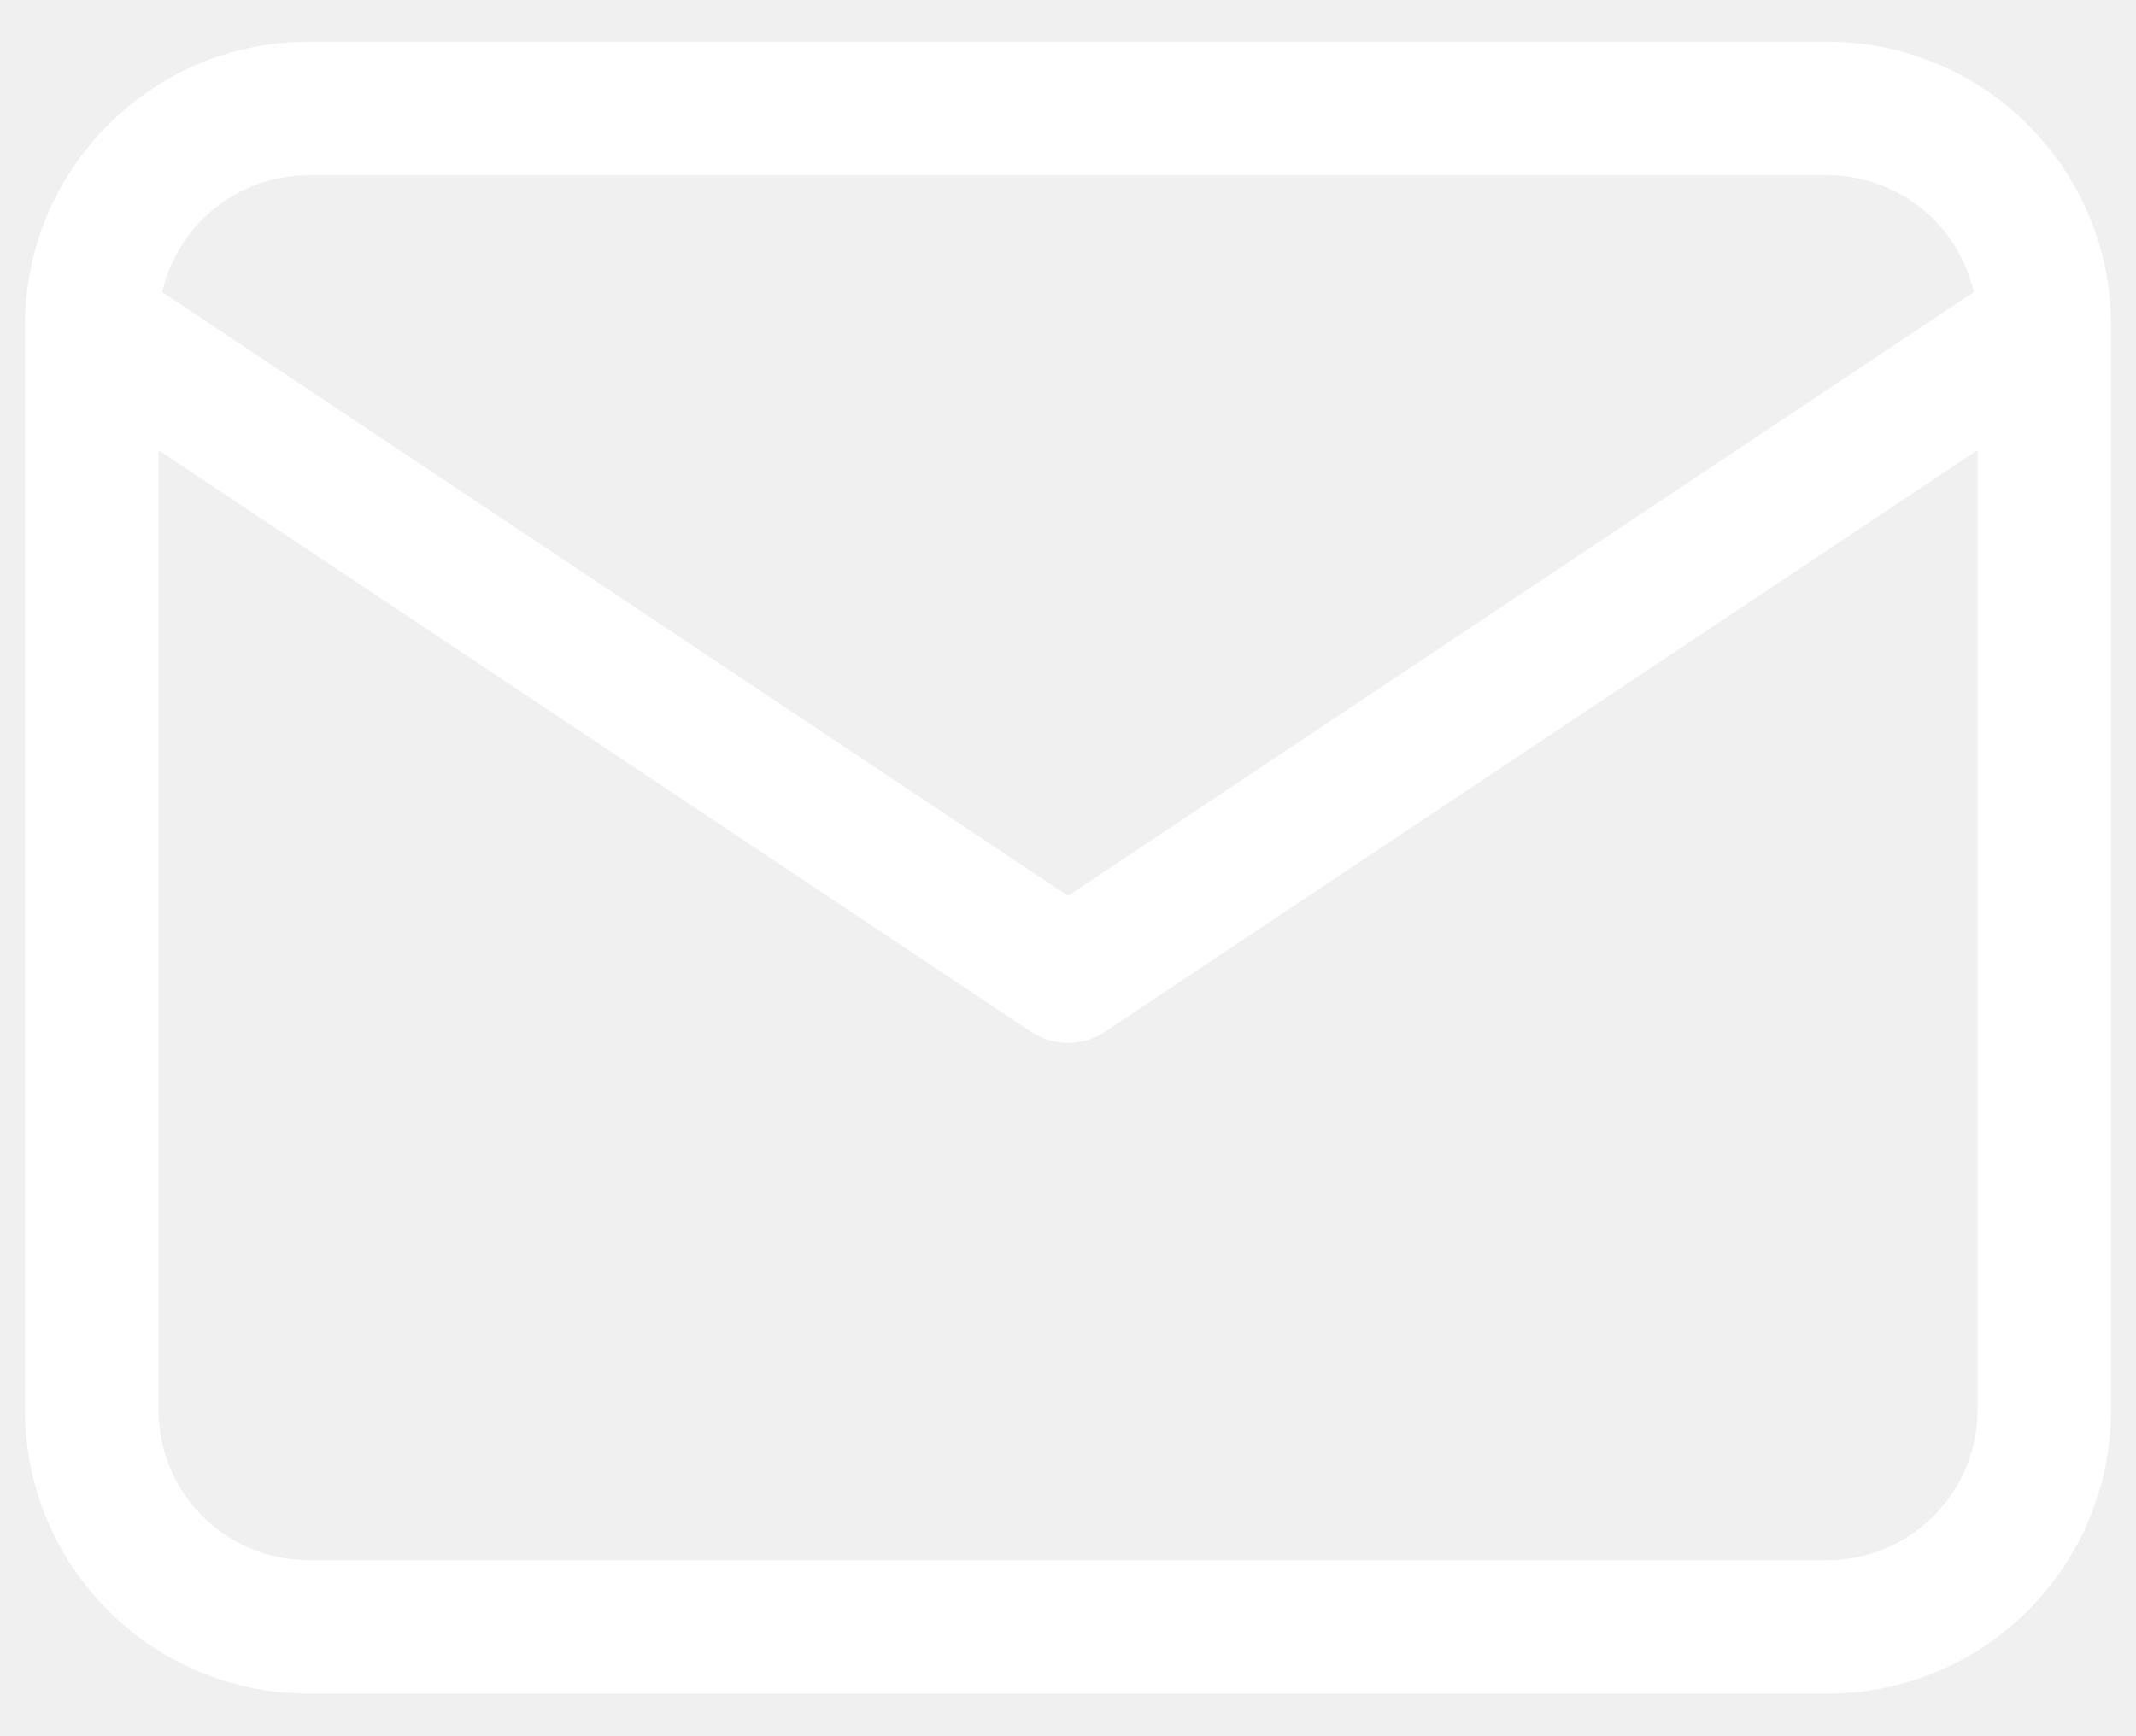
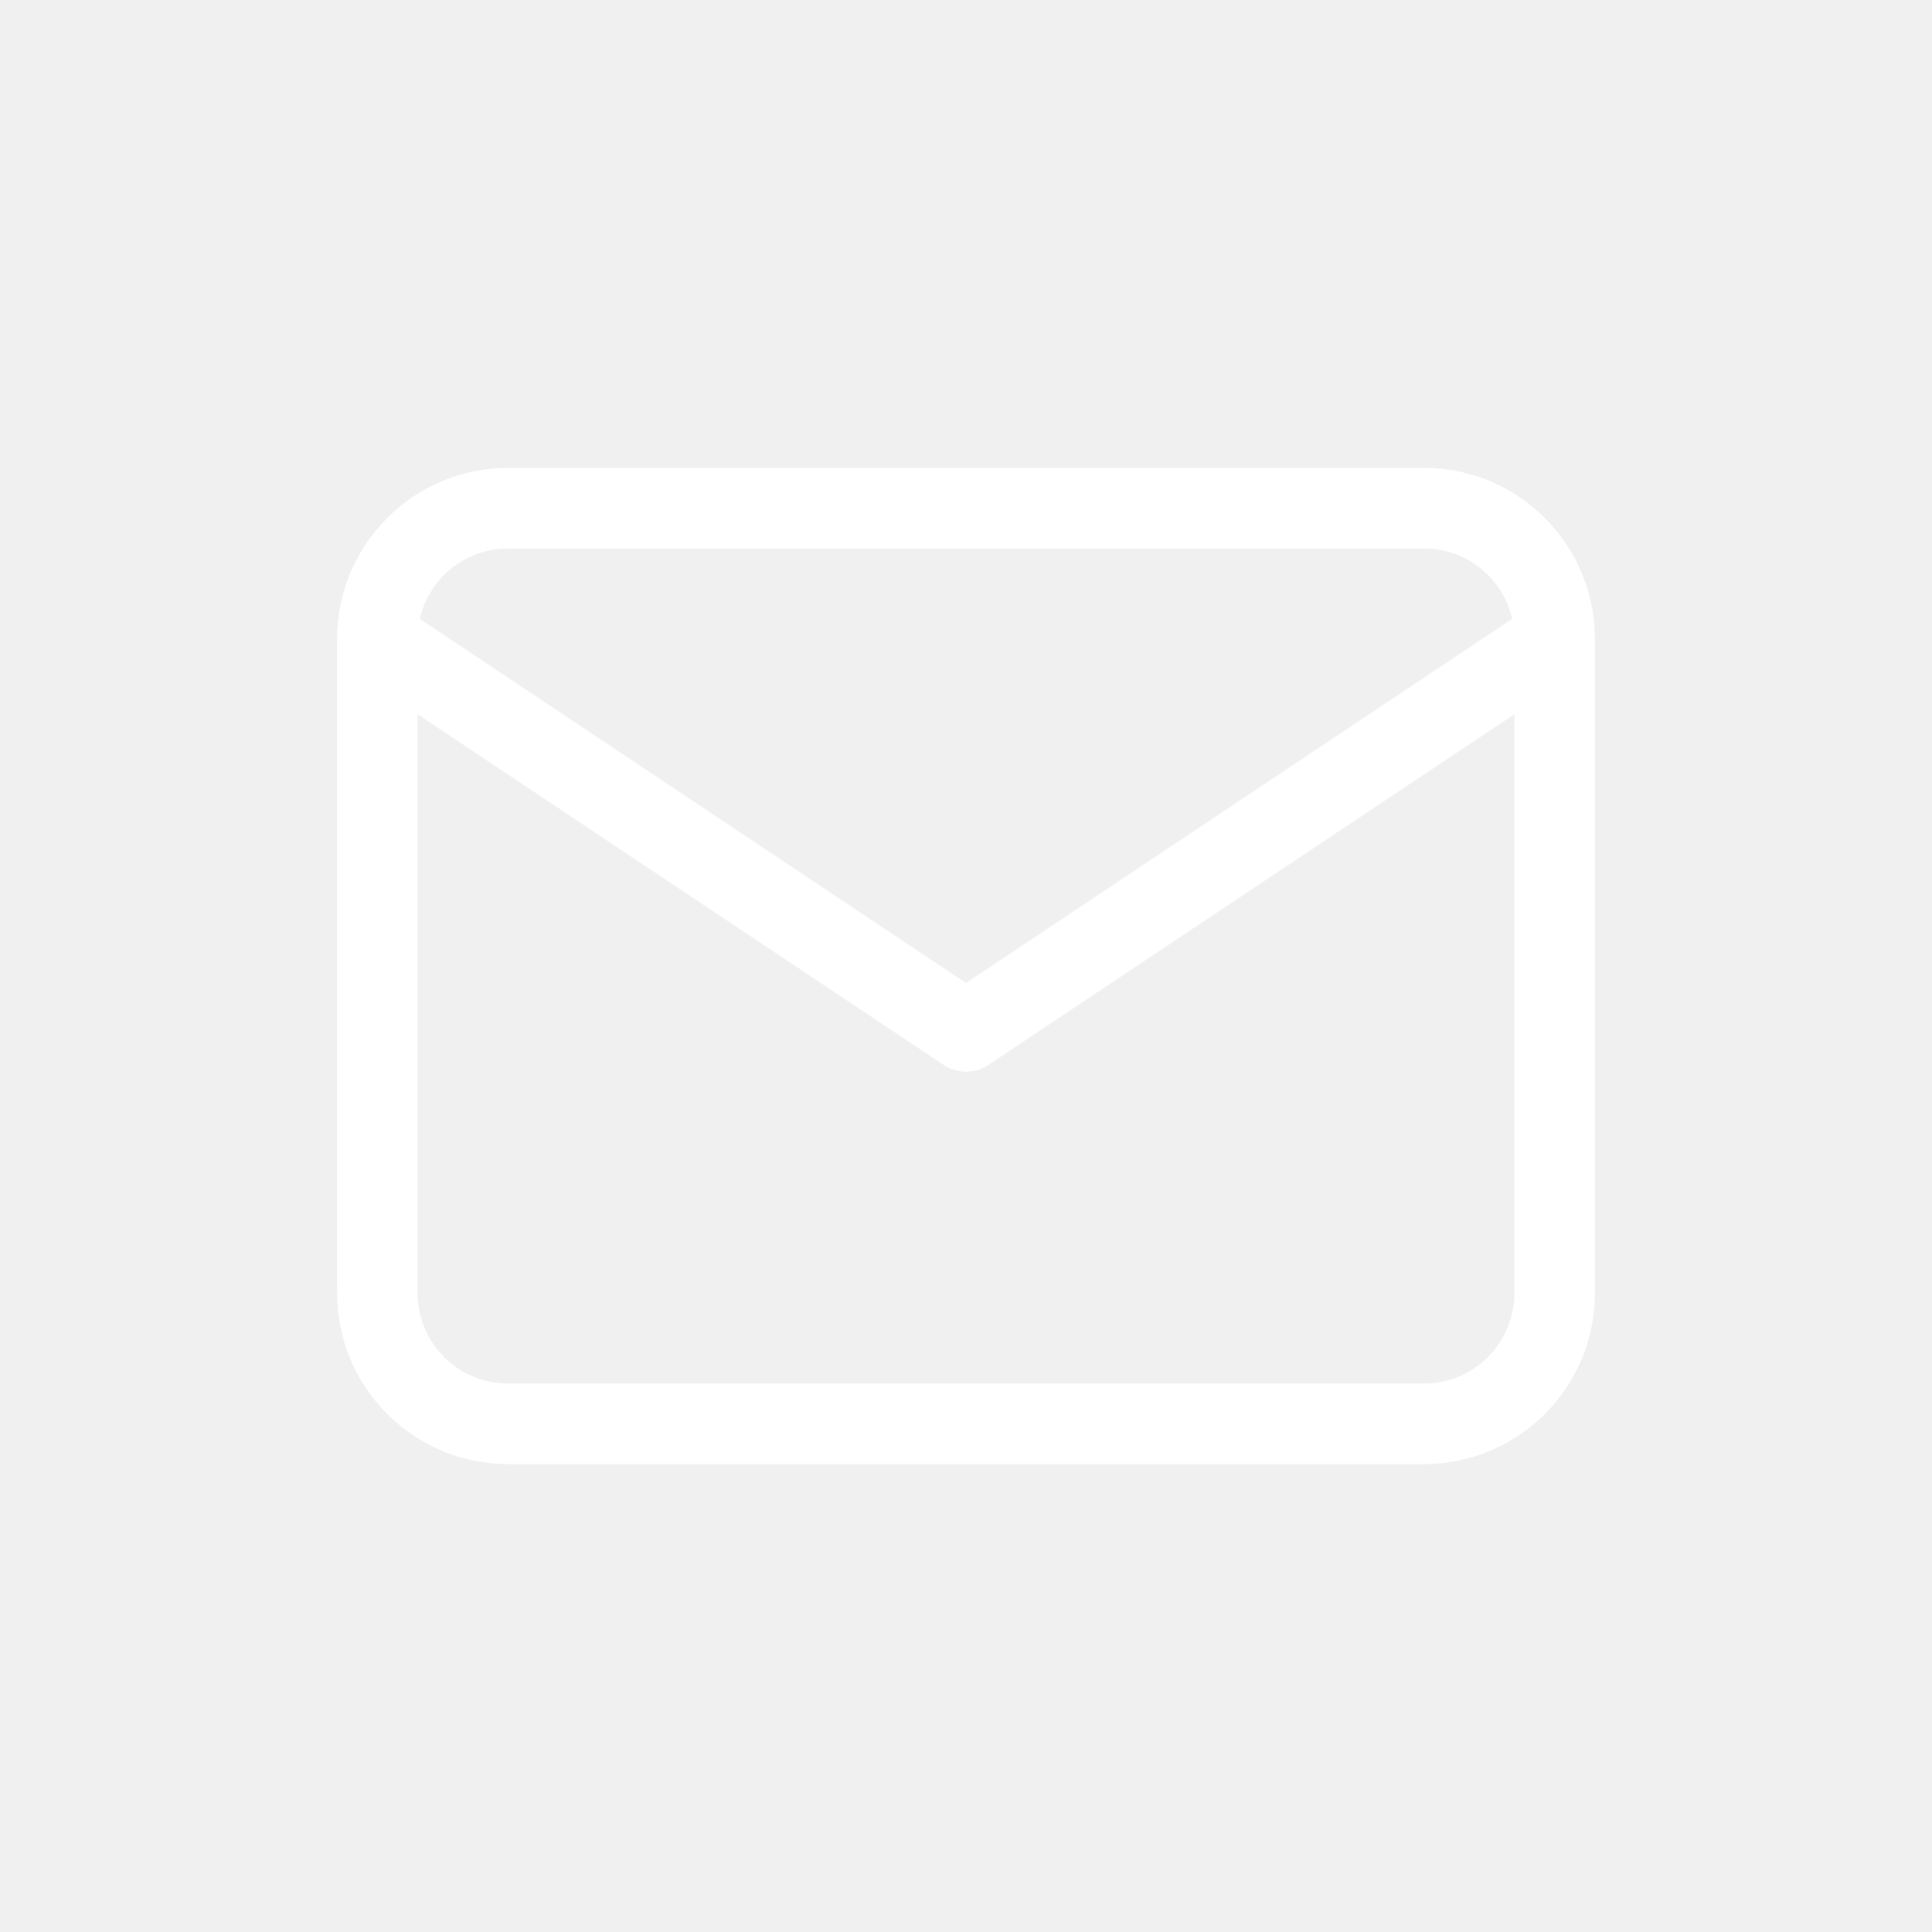
- <svg xmlns="http://www.w3.org/2000/svg" width="32" height="26" viewBox="0 0 32 26" fill="none">
-   <path fill-rule="evenodd" clip-rule="evenodd" d="M2.43 4.377C2.657 3.374 3.554 2.625 4.625 2.625H27.375C28.447 2.625 29.343 3.374 29.57 4.377L16 13.423L2.43 4.377ZM0.375 4.857C0.375 4.868 0.375 4.878 0.375 4.889V21.125C0.375 23.472 2.278 25.375 4.625 25.375H27.375C29.722 25.375 31.625 23.472 31.625 21.125V4.889C31.625 4.878 31.625 4.868 31.625 4.857C31.616 2.518 29.716 0.625 27.375 0.625H4.625C2.284 0.625 0.385 2.518 0.375 4.857ZM29.625 6.744V21.125C29.625 22.368 28.618 23.375 27.375 23.375H4.625C3.382 23.375 2.375 22.368 2.375 21.125V6.744L15.445 15.457C15.781 15.681 16.219 15.681 16.555 15.457L29.625 6.744Z" fill="white" />
+ <svg xmlns="http://www.w3.org/2000/svg" width="48" height="48" viewBox="0 0 48 48" fill="none">
+   <path fill-rule="evenodd" clip-rule="evenodd" d="M10.43 15.377C10.657 14.374 11.554 13.625 12.625 13.625H35.375C36.446 13.625 37.343 14.374 37.57 15.377L24 24.423L10.43 15.377ZM8.375 15.857C8.375 15.868 8.375 15.878 8.375 15.889V32.125C8.375 34.472 10.278 36.375 12.625 36.375H35.375C37.722 36.375 39.625 34.472 39.625 32.125V15.889C39.625 15.878 39.625 15.868 39.625 15.857C39.615 13.518 37.716 11.625 35.375 11.625H12.625C10.284 11.625 8.385 13.518 8.375 15.857ZM37.625 17.744V32.125C37.625 33.368 36.618 34.375 35.375 34.375H12.625C11.382 34.375 10.375 33.368 10.375 32.125V17.744L23.445 26.457C23.781 26.681 24.219 26.681 24.555 26.457L37.625 17.744Z" fill="white" />
</svg>
